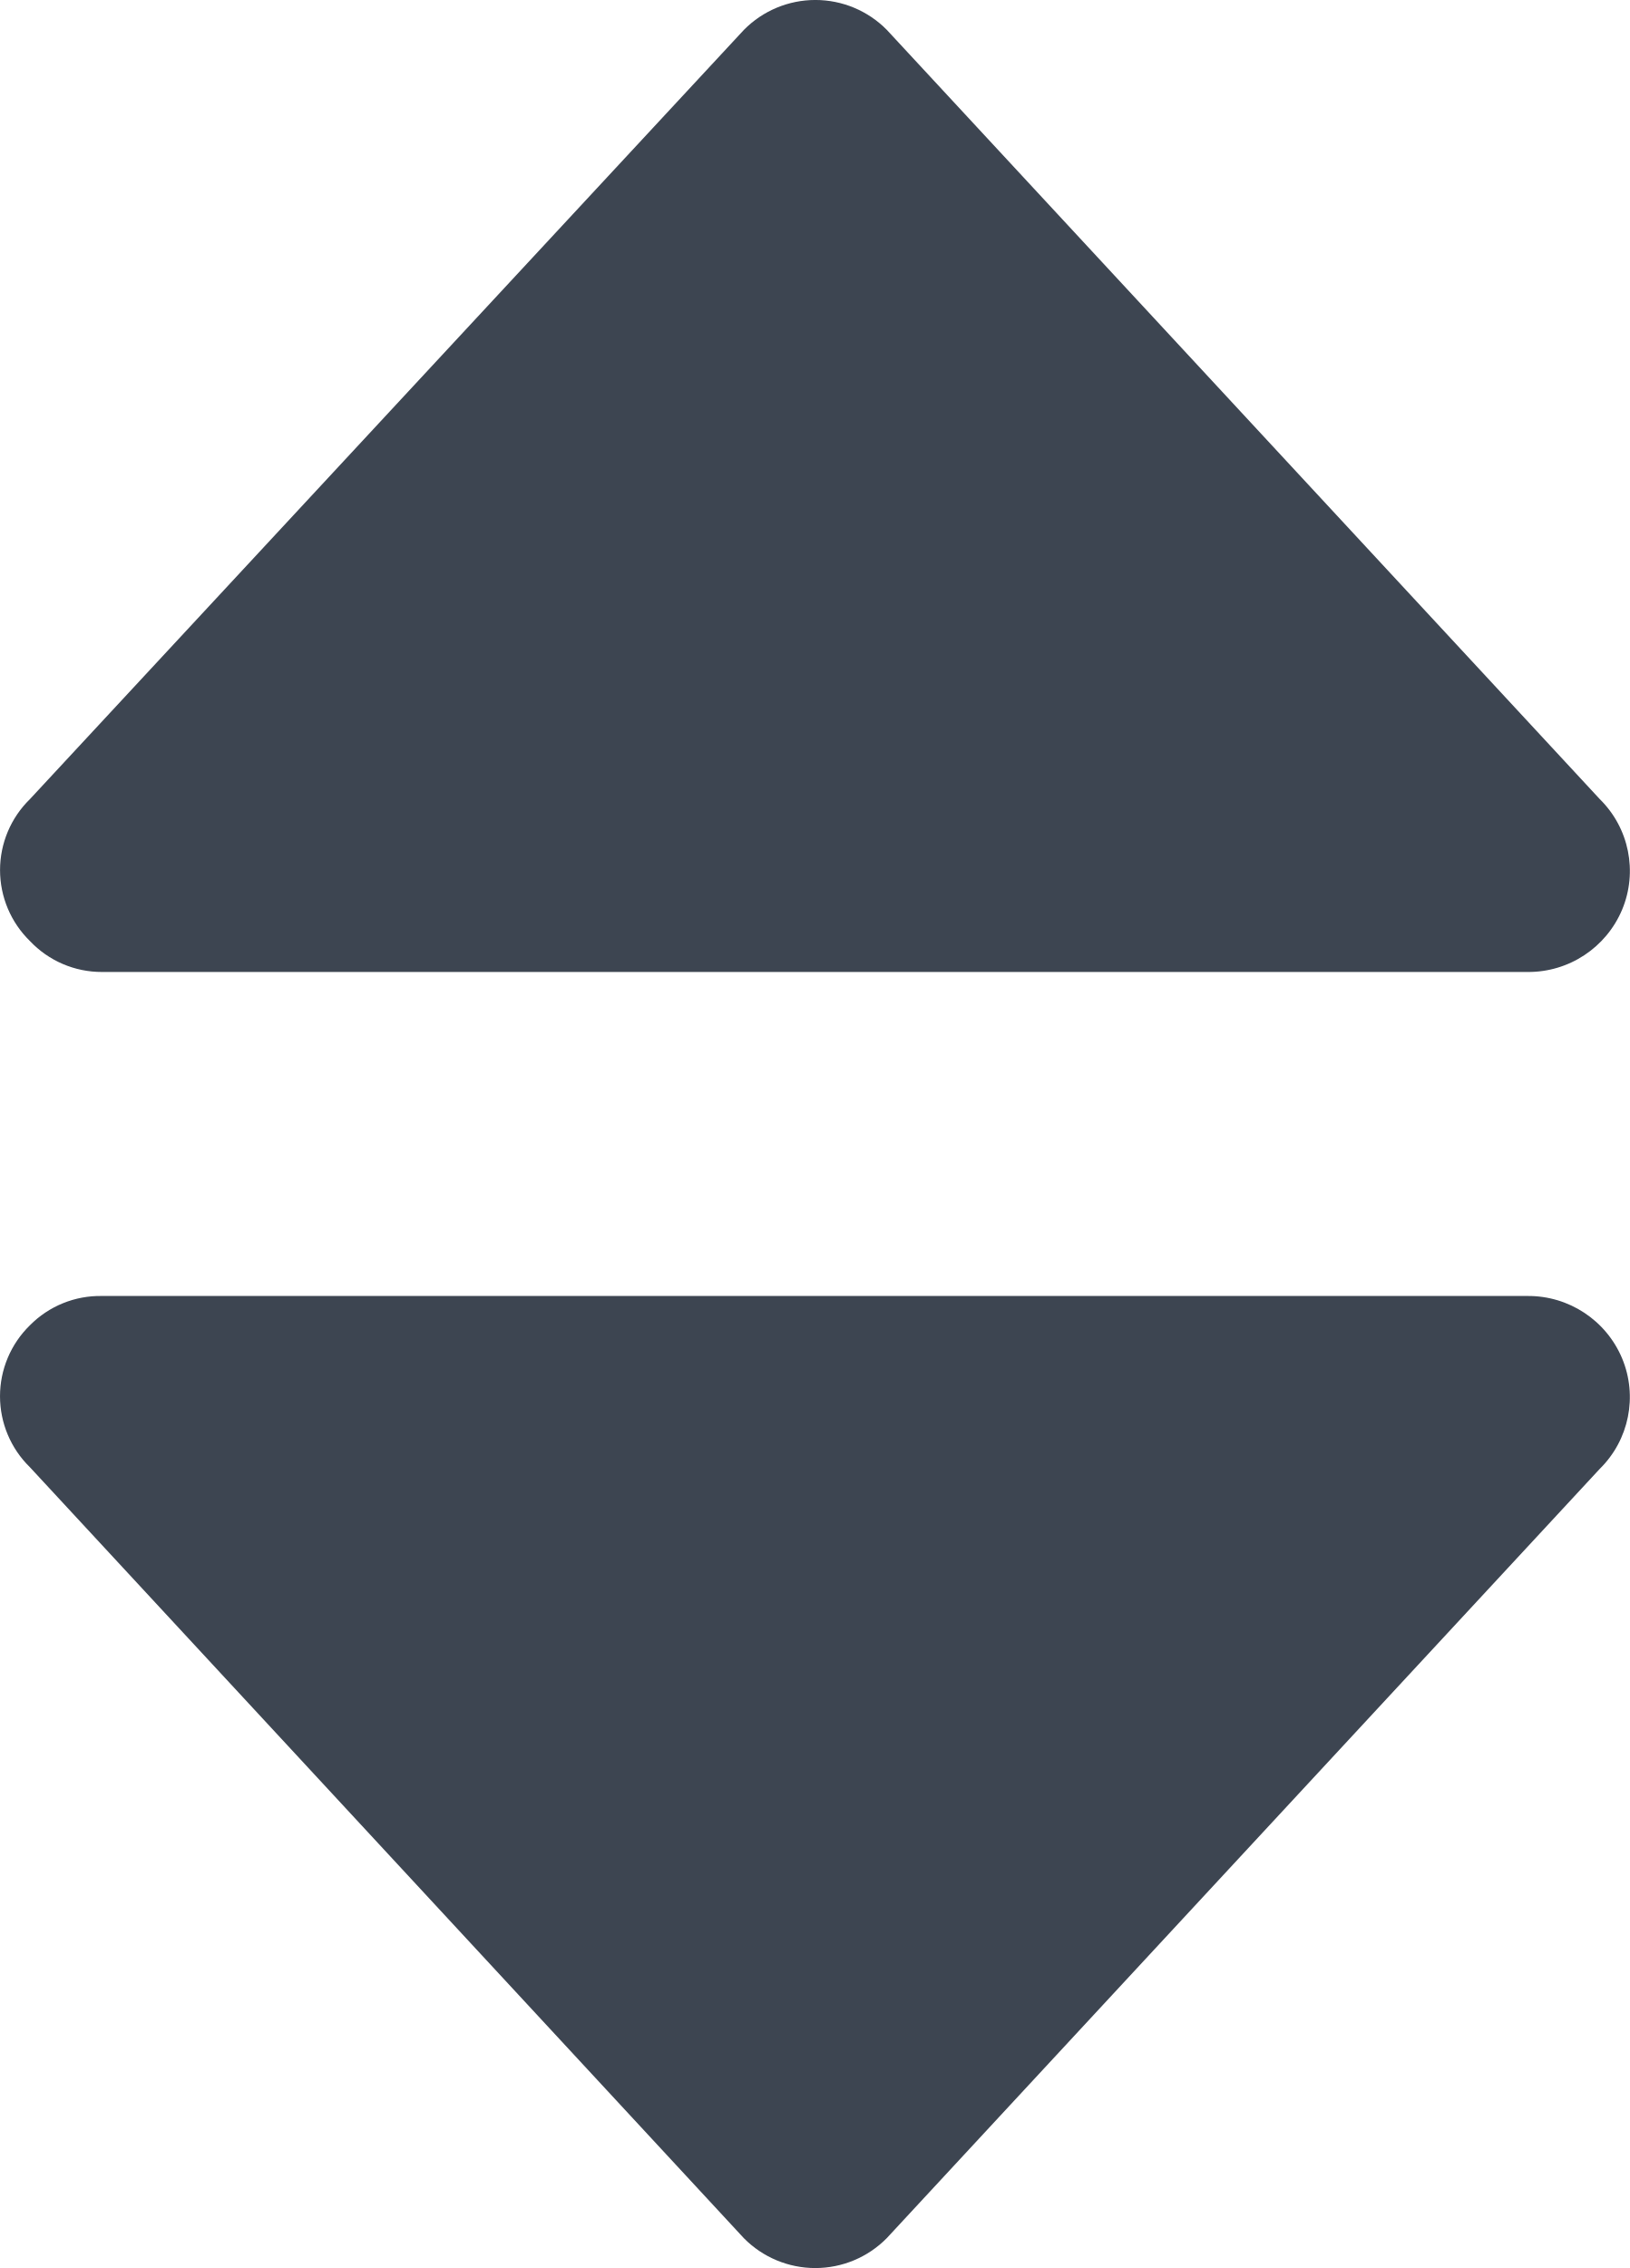
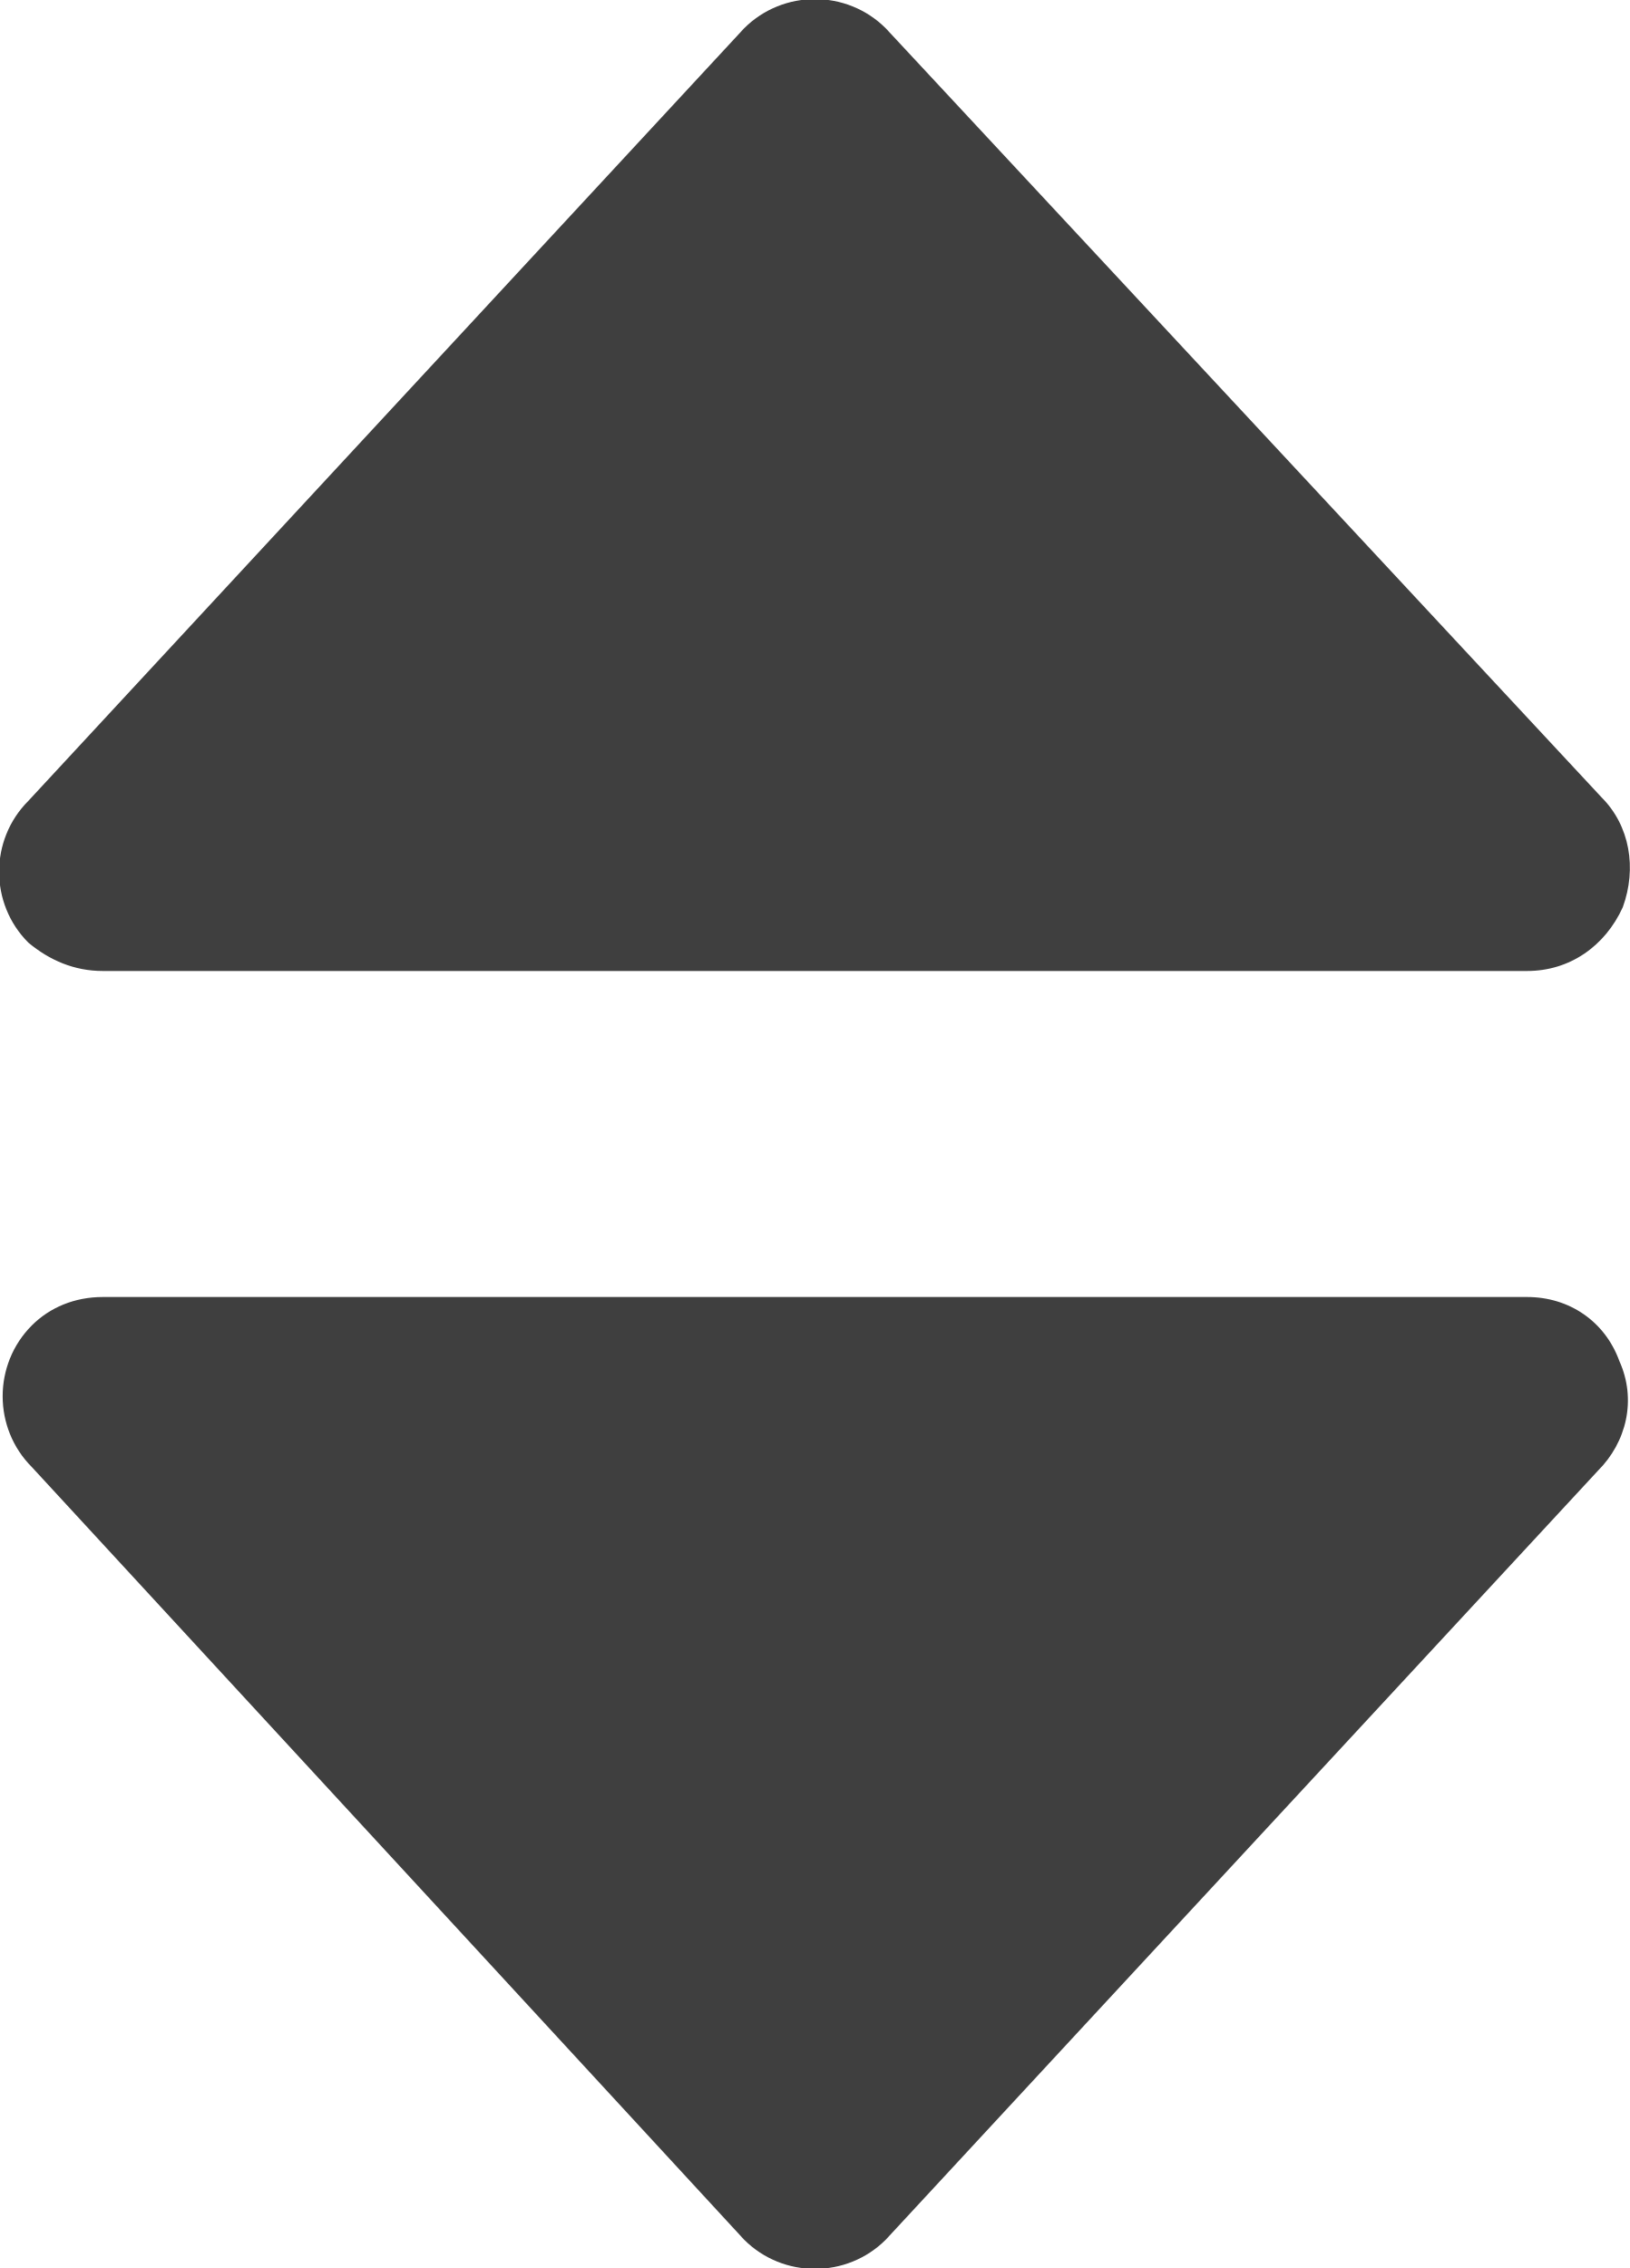
- <svg xmlns="http://www.w3.org/2000/svg" width="46" height="64" viewBox="0 0 46 64">
-   <path fill="#3D4551" fill-rule="evenodd" d="M2.881 27.428h40.234a2.87 2.87 0 0 0 2.666-1.759 2.84 2.84 0 0 0-.63-3.118L25.026.84a2.833 2.833 0 0 0-4.028 0L.844 22.551a2.798 2.798 0 0 0 0 4.003c.528.56 1.266.877 2.037.874zm40.234 9.143H2.88a2.787 2.787 0 0 0-2.037.828 2.798 2.798 0 0 0 0 4.003l20.153 21.759a2.833 2.833 0 0 0 4.028 0l20.127-21.713a2.84 2.84 0 0 0 .629-3.118 2.87 2.87 0 0 0-2.666-1.759z" />
+ <svg xmlns="http://www.w3.org/2000/svg" version="1.1" id="Layer_1" x="0px" y="0px" viewBox="0 0 46 64" style="enable-background:new 0 0 46 64;" xml:space="preserve">
+   <style type="text/css">
+ 	.st0{fill-rule:evenodd;clip-rule:evenodd;fill:#3F3F3F;}
+ </style>
+   <path class="st0" d="M2.9,27.4h40.2c1.2,0,2.2-0.7,2.7-1.8c0.4-1.1,0.2-2.3-0.6-3.1L25,0.8c-1.1-1.1-2.9-1.1-4,0c0,0,0,0,0,0  L0.8,22.6c-1.1,1.1-1.1,2.9,0,4c0,0,0,0,0,0C1.4,27.1,2.1,27.4,2.9,27.4z M43.1,36.6H2.9c-0.8,0-1.5,0.3-2,0.8c-1.1,1.1-1.1,2.9,0,4  c0,0,0,0,0,0L21,63.2c1.1,1.1,2.9,1.1,4,0c0,0,0,0,0,0l20.1-21.7c0.8-0.8,1.1-2,0.6-3.1C45.3,37.3,44.3,36.6,43.1,36.6L43.1,36.6z" />
</svg>
